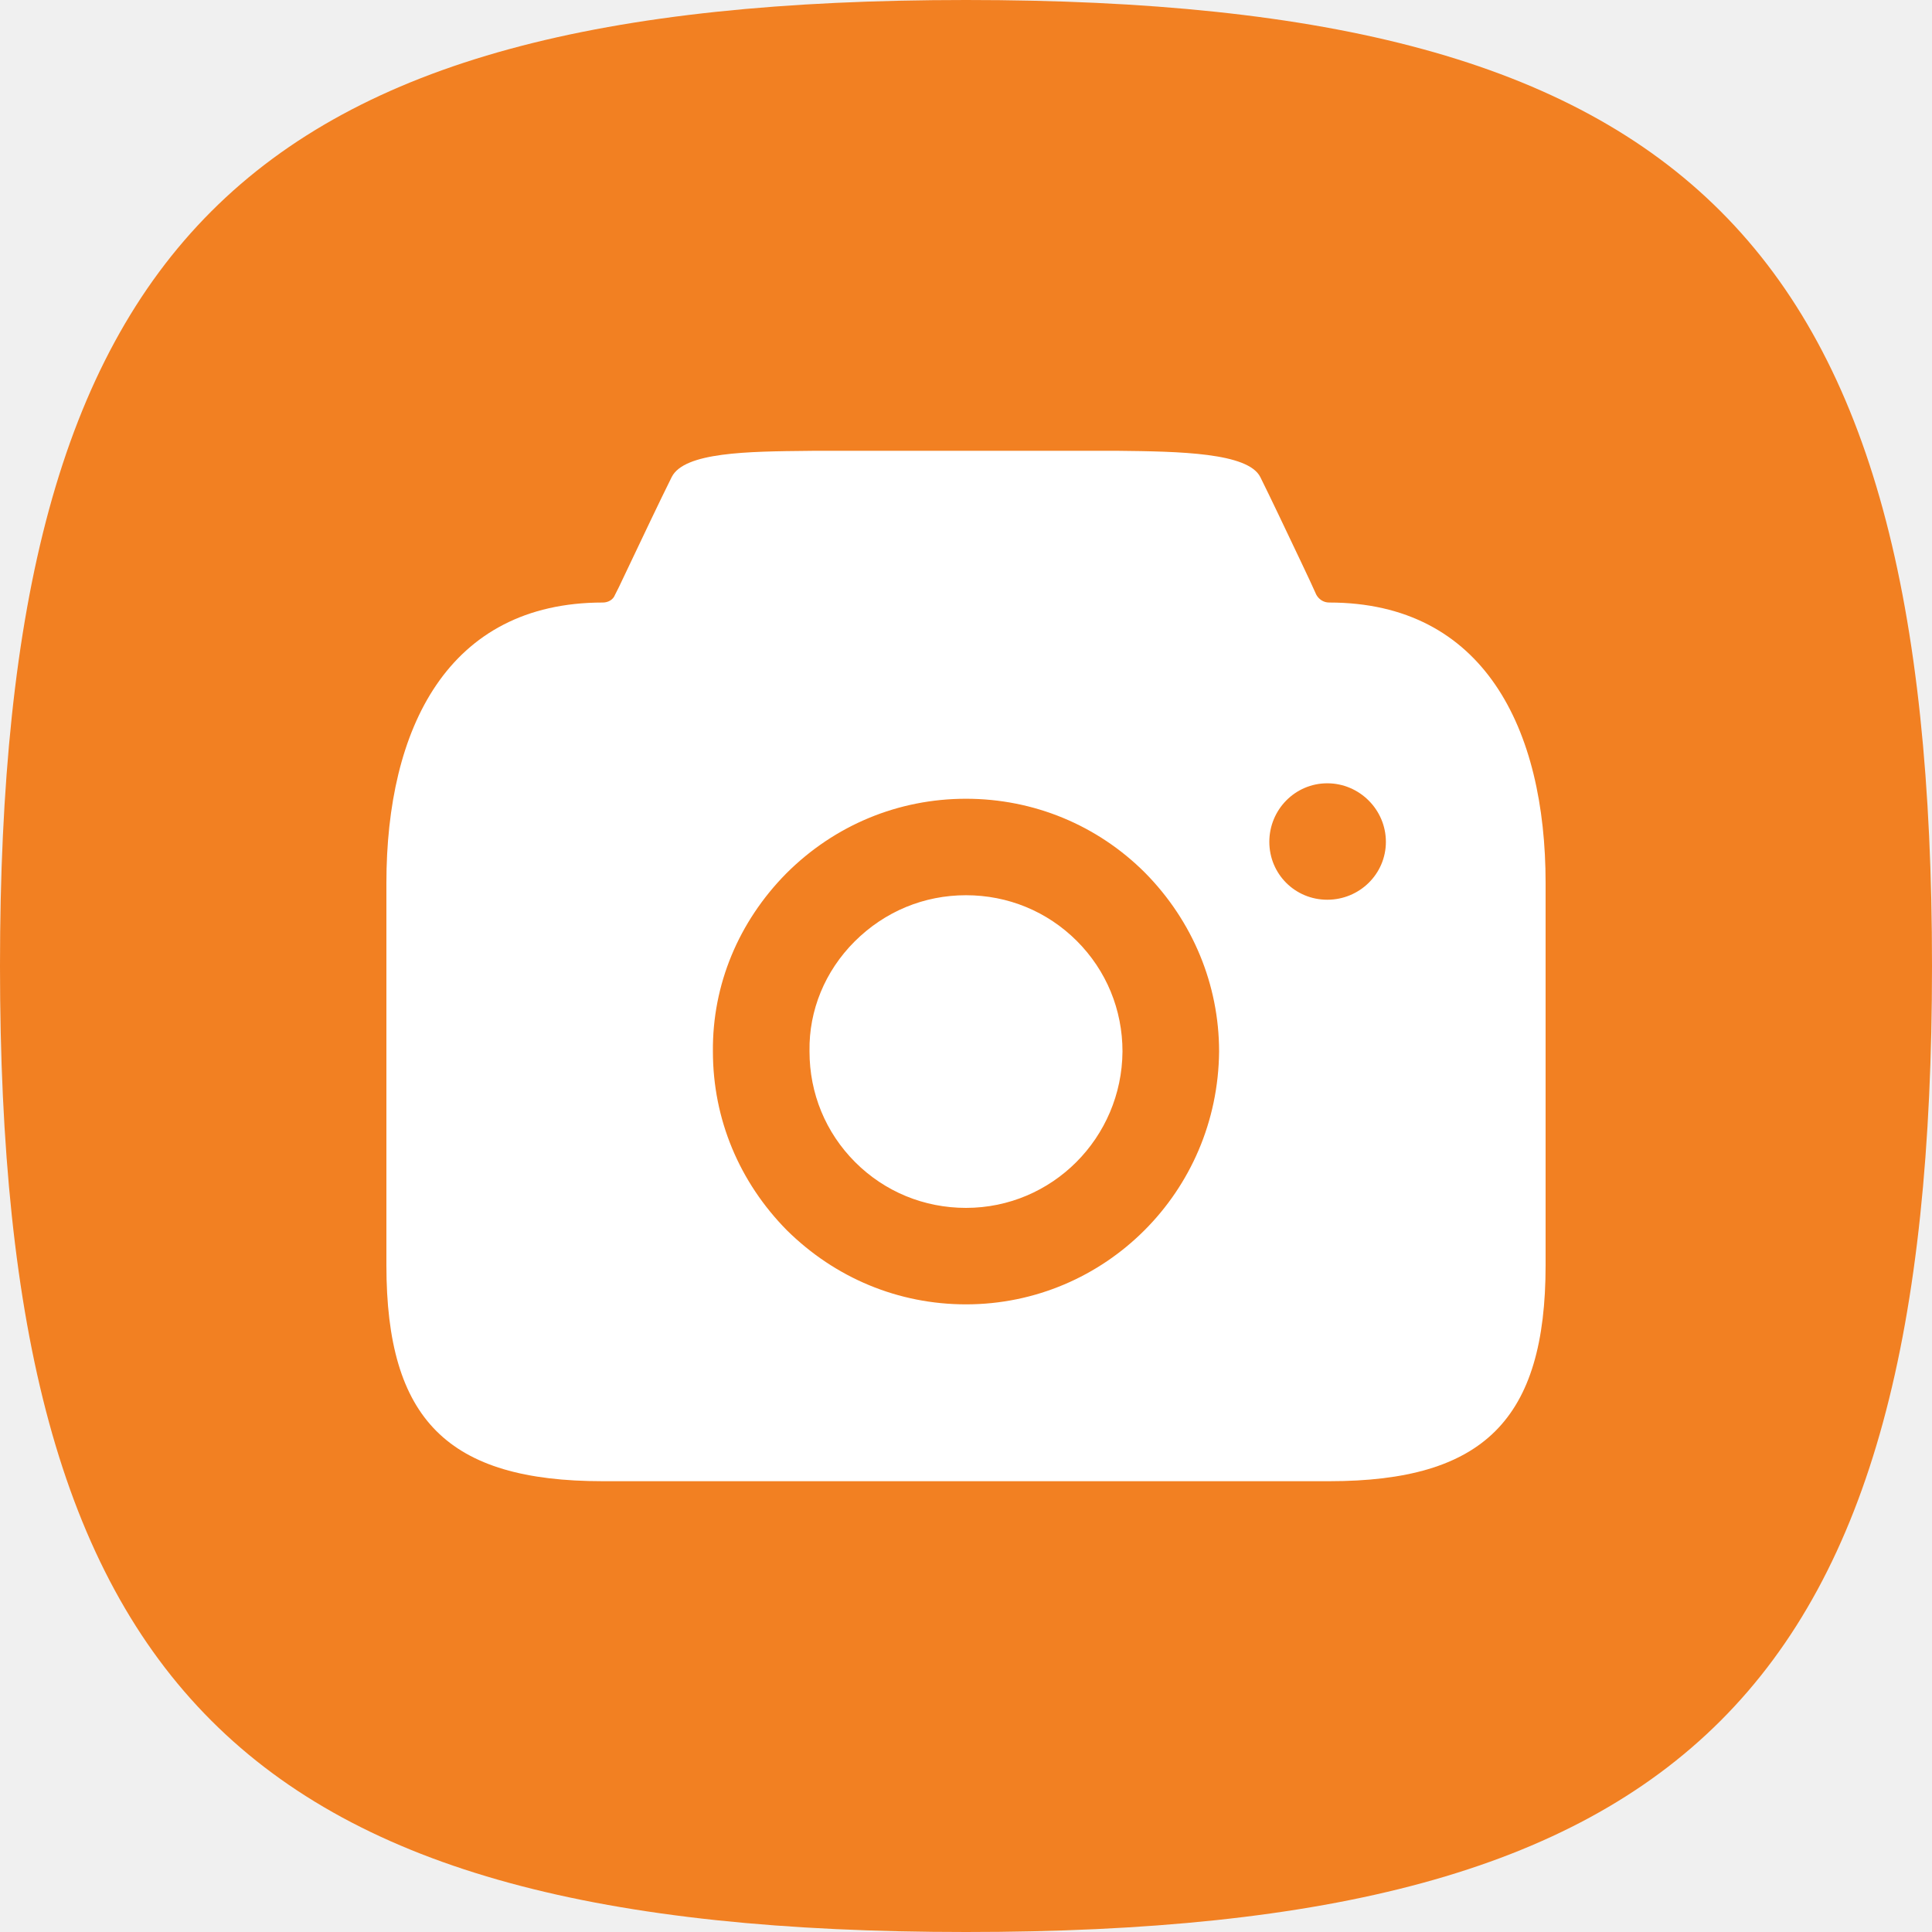
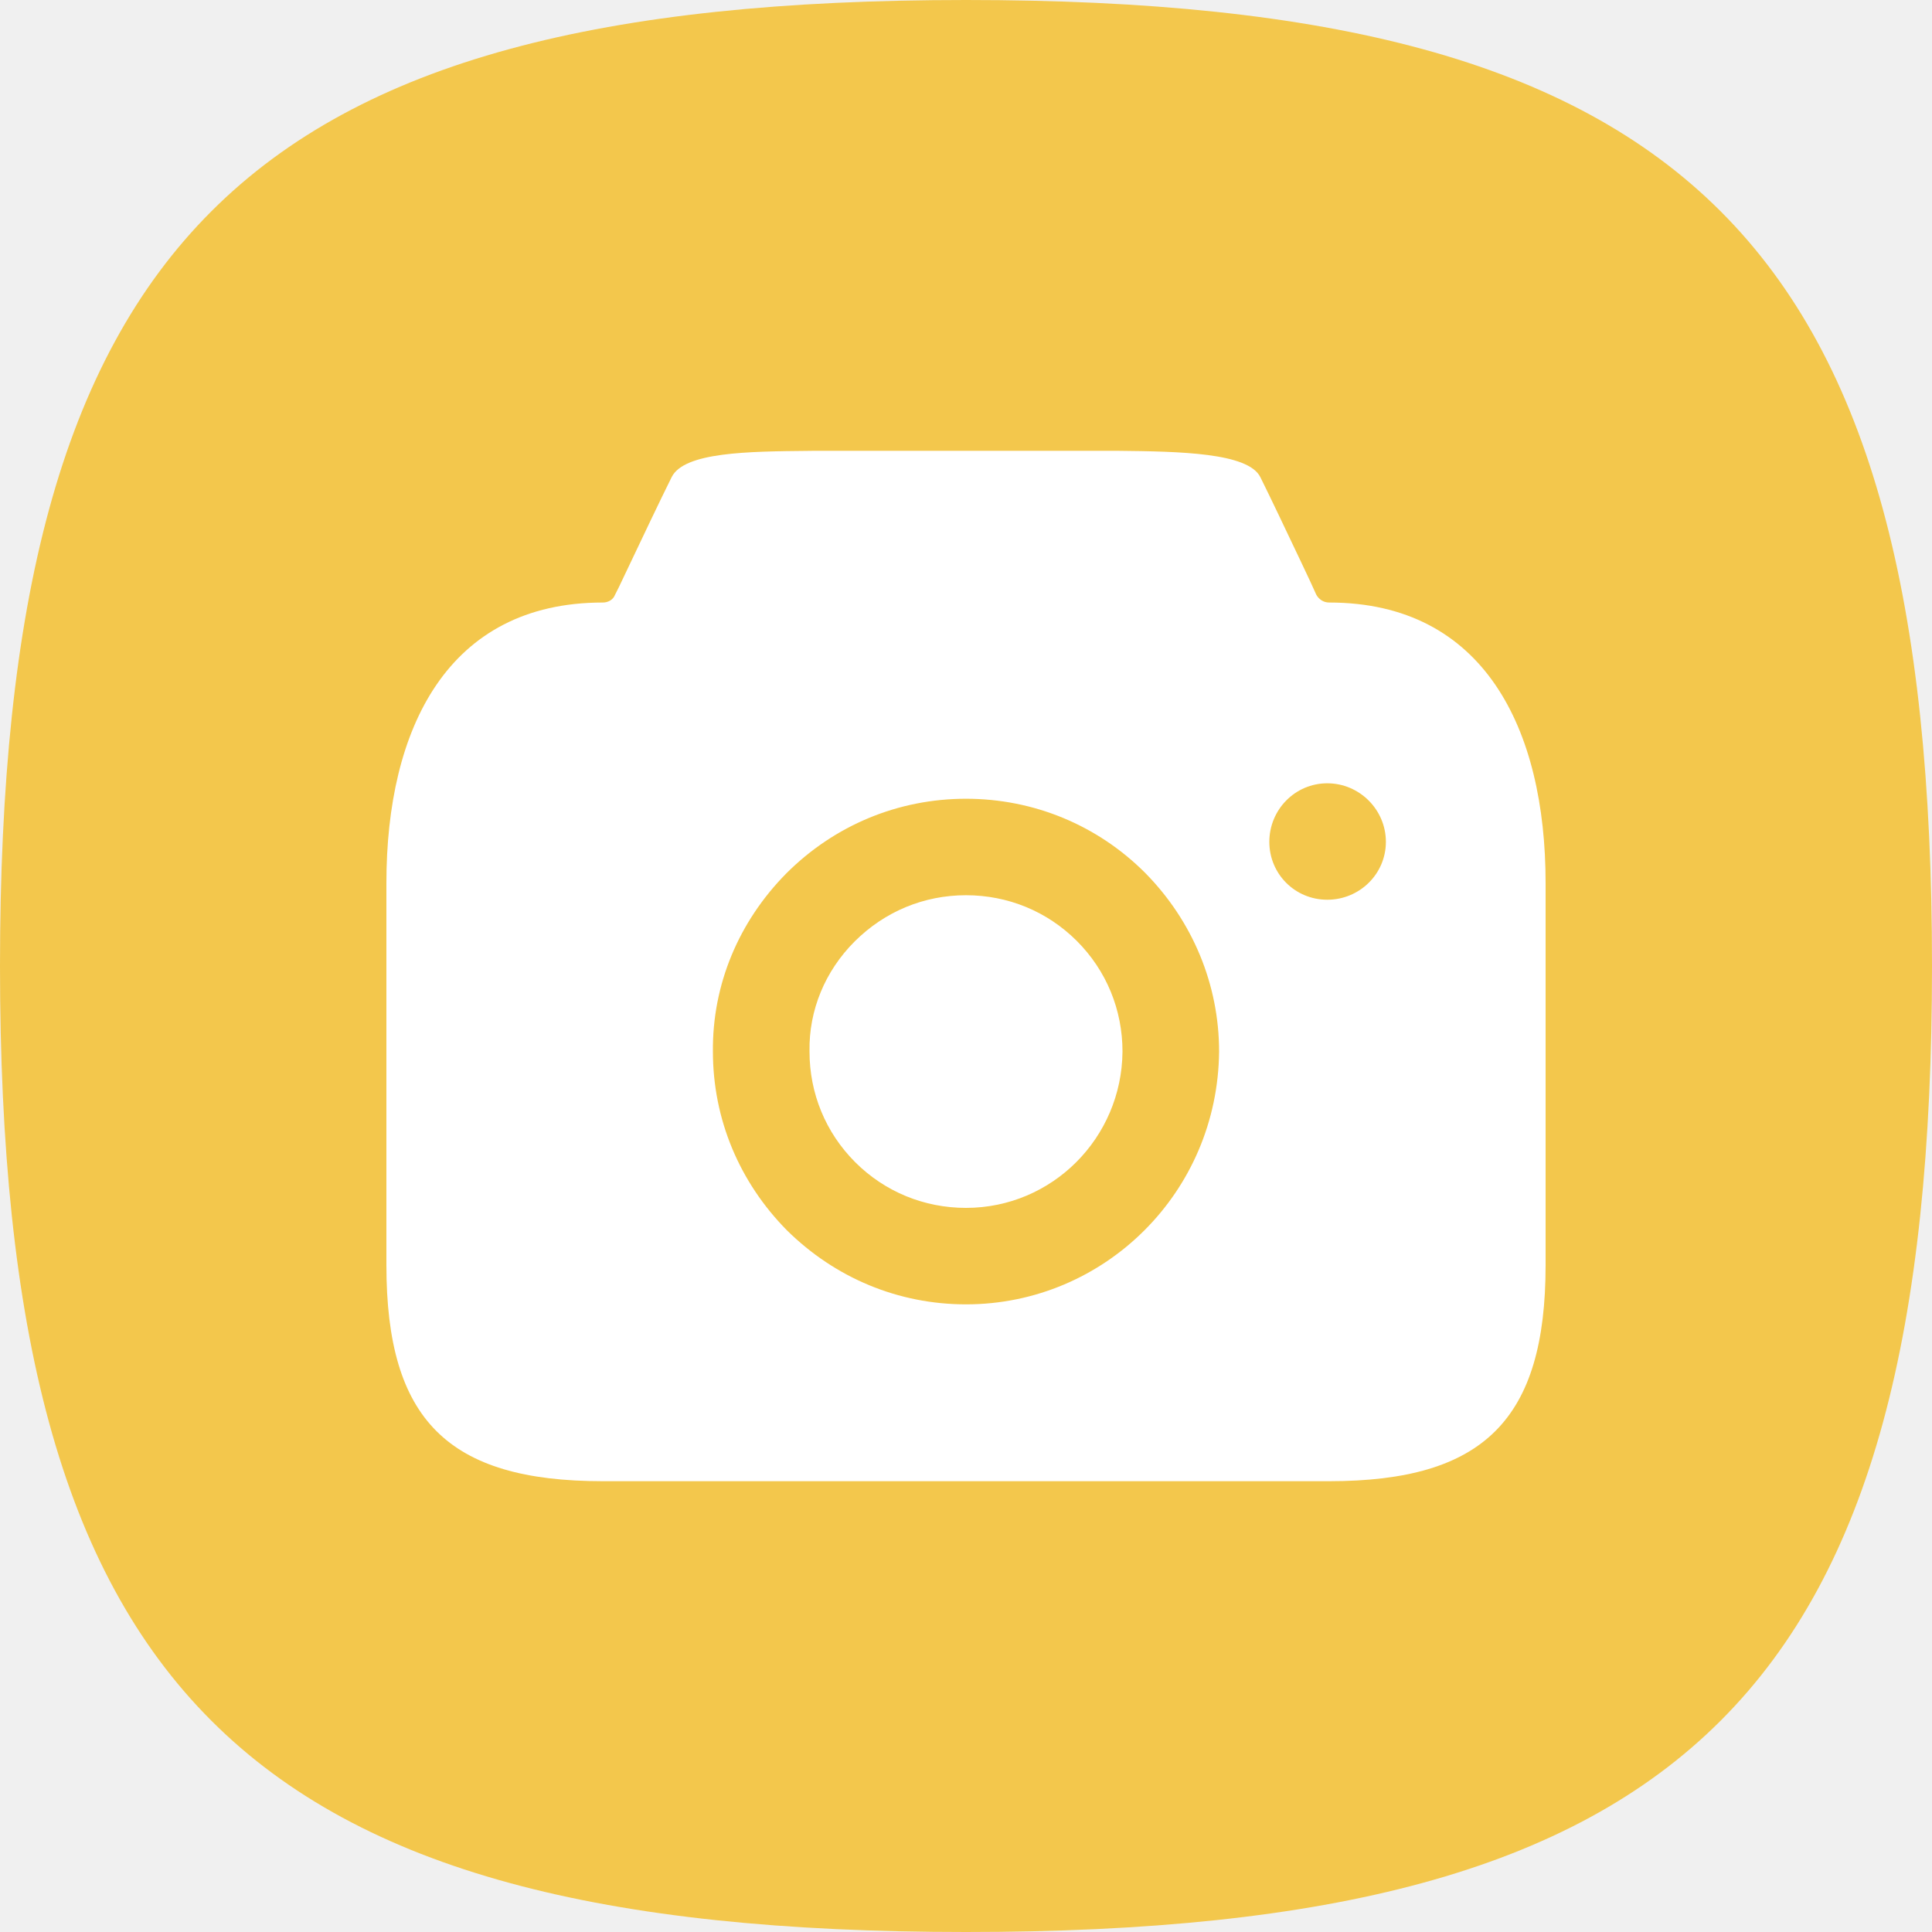
<svg xmlns="http://www.w3.org/2000/svg" width="30" height="30" viewBox="0 0 30 30" fill="none">
-   <path fill-rule="evenodd" clip-rule="evenodd" d="M0 15C0 26.249 3.751 30 15 30C26.249 30 30 26.249 30 15C30 3.751 26.249 0 15 0C3.751 0 0 3.751 0 15Z" fill="#F28022" />
+   <path fill-rule="evenodd" clip-rule="evenodd" d="M0 15C0 26.249 3.751 30 15 30C26.249 30 30 26.249 30 15C30 3.751 26.249 0 15 0C3.751 0 0 3.751 0 15Z" fill="#F3C74C" />
  <path fill-rule="evenodd" clip-rule="evenodd" d="M20.44 9.236C20.48 9.306 20.55 9.356 20.64 9.356C23.04 9.356 24 11.314 24 13.711V19.645C24 22.042 23.04 23 20.64 23H9.36C6.95 23 6 22.042 6 19.645V13.711C6 11.314 6.95 9.356 9.36 9.356C9.44 9.356 9.52 9.316 9.55 9.236L9.61 9.117C9.644 9.044 9.68 8.969 9.716 8.894C9.972 8.355 10.255 7.759 10.43 7.408C10.624 7.02 11.612 7.01 12.558 7.001C12.585 7.001 12.613 7 12.64 7H17.35C18.32 7.01 19.38 7.029 19.57 7.408C19.727 7.723 19.967 8.23 20.199 8.718C20.247 8.819 20.294 8.919 20.34 9.017L20.44 9.236ZM19.71 13.072C19.71 13.572 20.11 13.971 20.61 13.971C21.11 13.971 21.52 13.572 21.52 13.072C21.52 12.573 21.11 12.163 20.61 12.163C20.11 12.163 19.71 12.573 19.71 13.072ZM13.27 14.62C13.74 14.151 14.35 13.901 15 13.901C15.65 13.901 16.26 14.151 16.72 14.61C17.18 15.07 17.43 15.679 17.43 16.328C17.42 17.667 16.34 18.756 15 18.756C14.35 18.756 13.74 18.506 13.28 18.047C12.82 17.587 12.57 16.978 12.57 16.328V16.319C12.56 15.689 12.81 15.08 13.27 14.62ZM17.77 19.105C17.06 19.815 16.08 20.254 15 20.254C13.95 20.254 12.97 19.845 12.22 19.105C11.48 18.356 11.07 17.377 11.07 16.328C11.06 15.29 11.47 14.311 12.21 13.562C12.96 12.812 13.95 12.403 15 12.403C16.05 12.403 17.04 12.812 17.78 13.552C18.52 14.301 18.93 15.29 18.93 16.328C18.92 17.417 18.48 18.396 17.77 19.105Z" fill="white" />
</svg>
